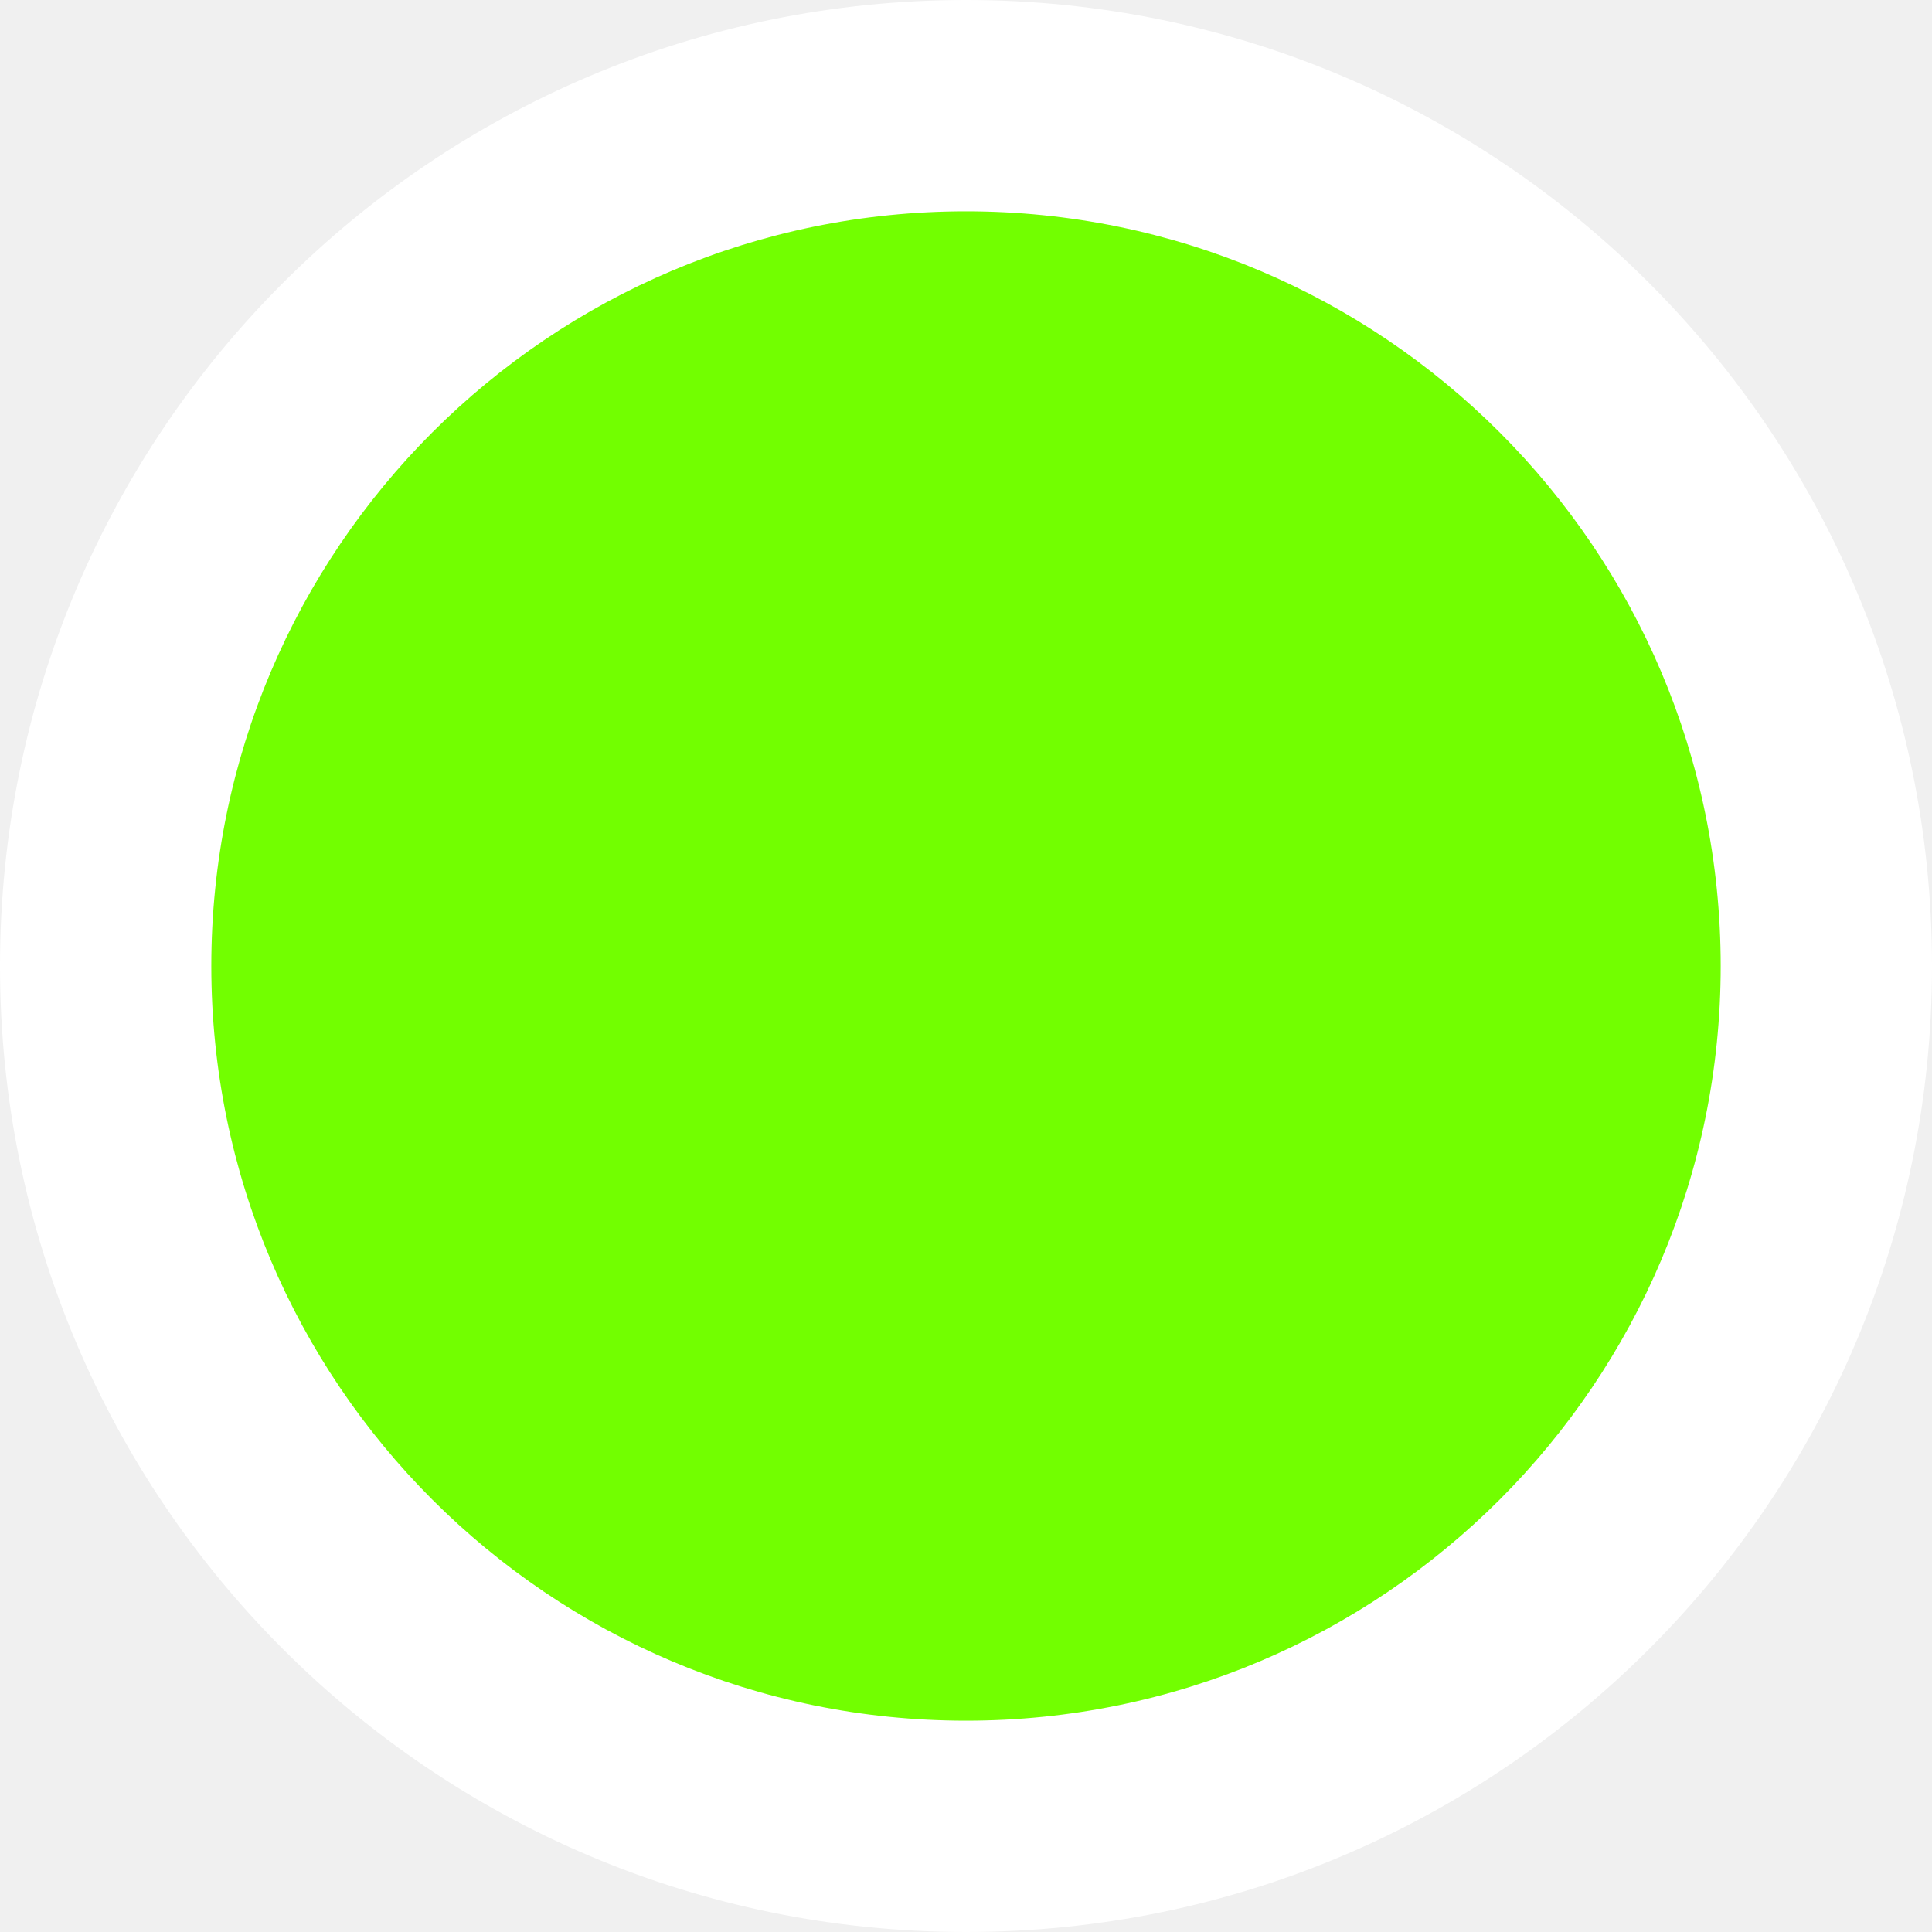
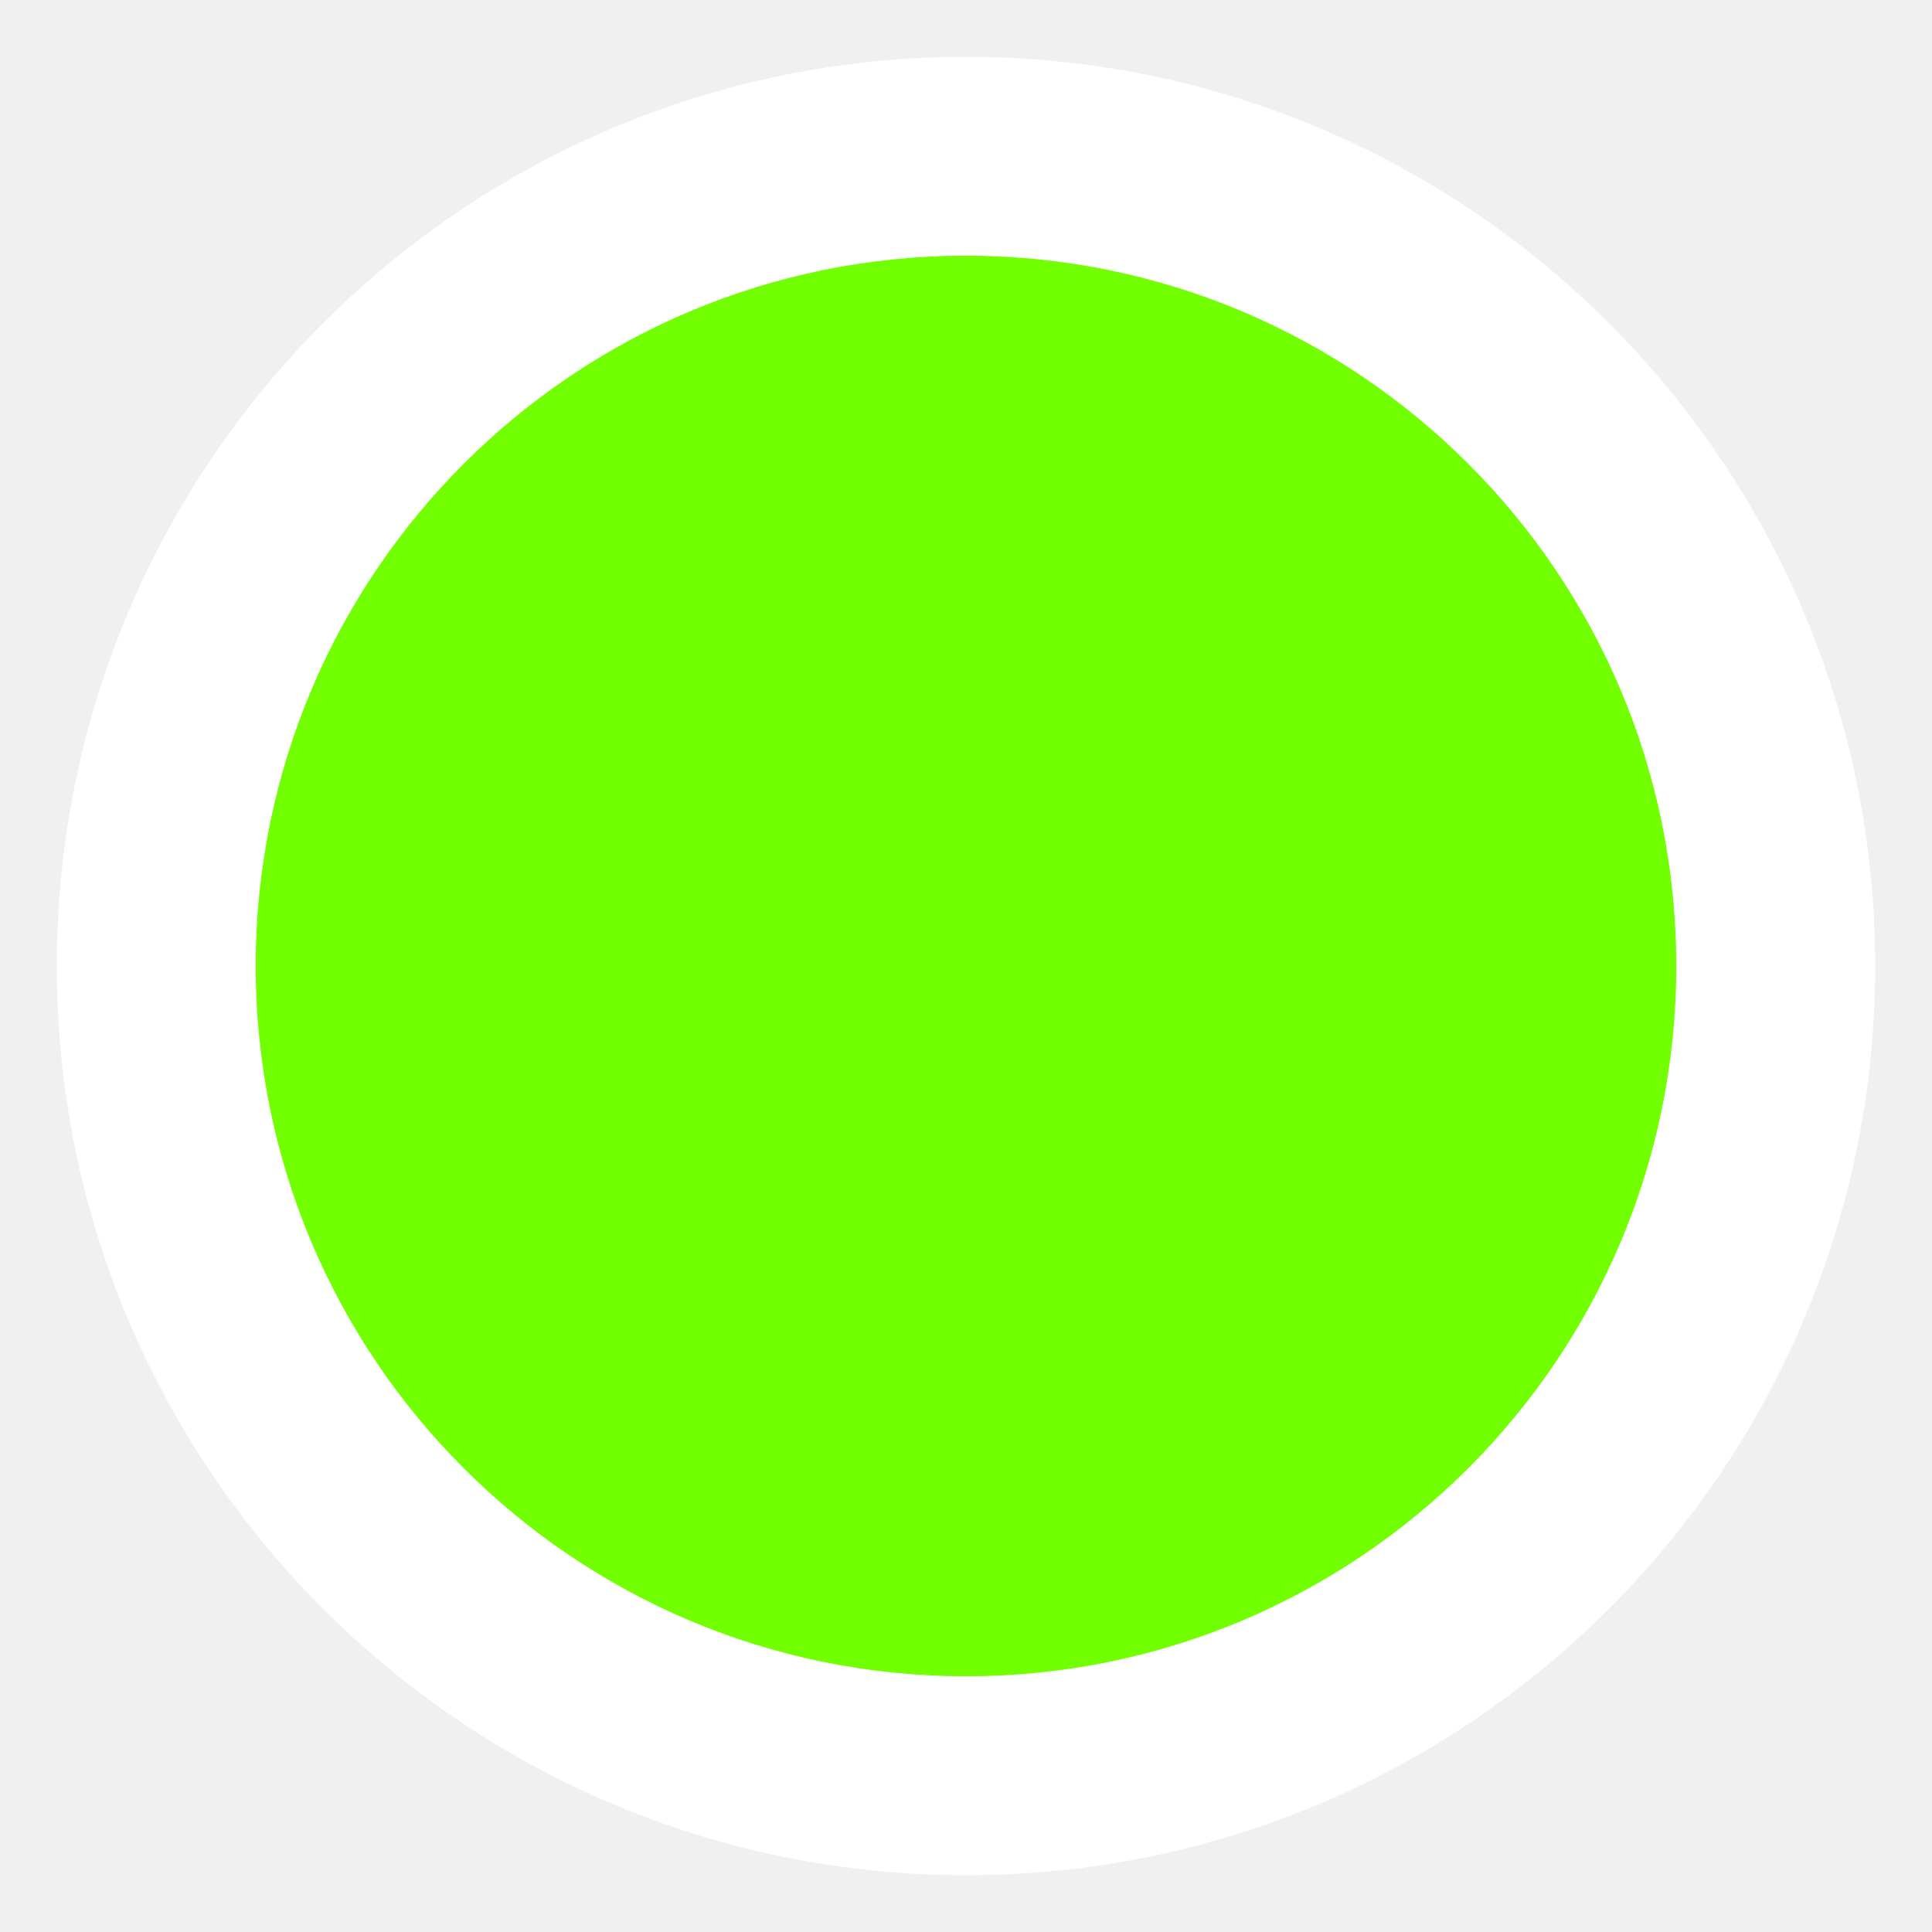
- <svg xmlns="http://www.w3.org/2000/svg" width="256" height="256" viewBox="0 0 256 256" id="svg2" version="1.1">
+ <svg xmlns="http://www.w3.org/2000/svg" width="272" height="272" viewBox="0 0 272 272" id="svg2" version="1.1">
  <defs id="defs4" />
  <g id="layer2" style="display:inline">
-     <circle style="fill:#ffffff;fill-opacity:1;stroke:none;stroke-opacity:1" id="path4139" cx="128" cy="128" r="128" />
+     <circle style="fill:#ffffff;fill-opacity:1;stroke:none;stroke-opacity:1" id="path4139" cx="136" cy="136" r="128" />
  </g>
  <g id="layer1" transform="translate(0,-796.3622)">
-     <circle style="fill:#72ff00;fill-opacity:1;stroke:none;stroke-opacity:1" id="path4136" cx="128" cy="924.362" r="100" />
+     <circle style="fill:#72ff00;fill-opacity:1;stroke:none;stroke-opacity:1" id="path4136" cx="136" cy="932.362" r="100" />
  </g>
</svg>
